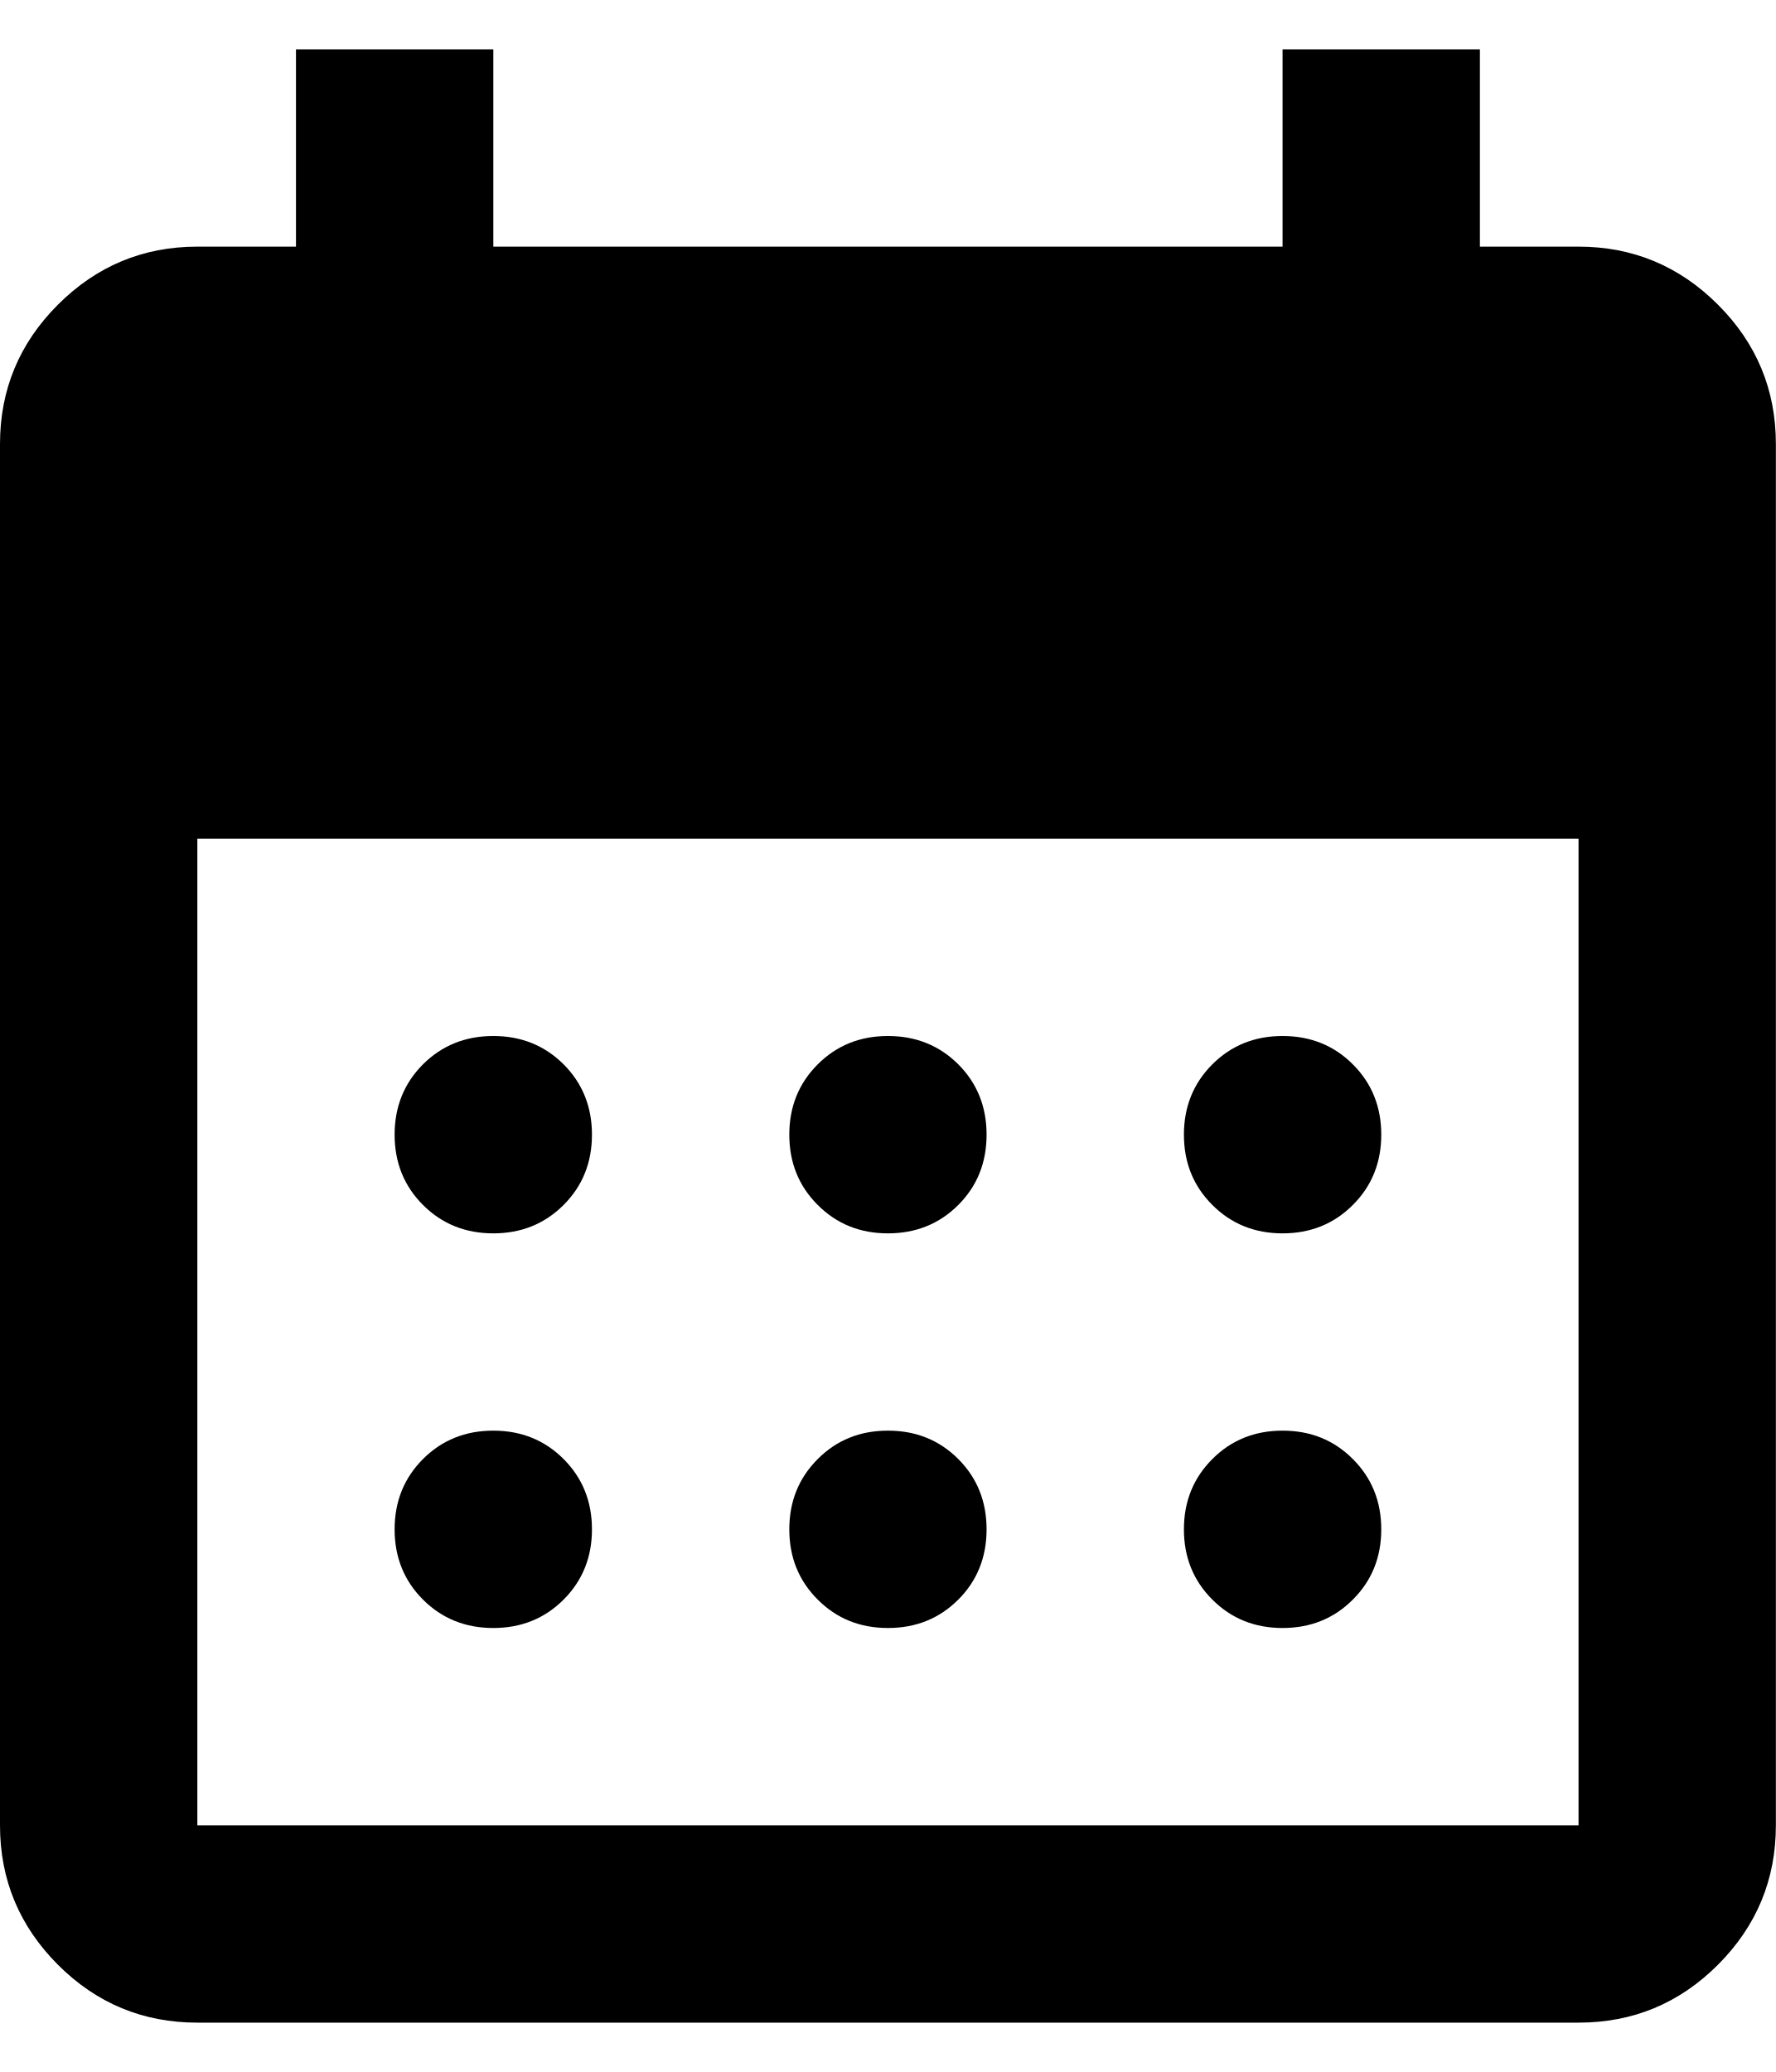
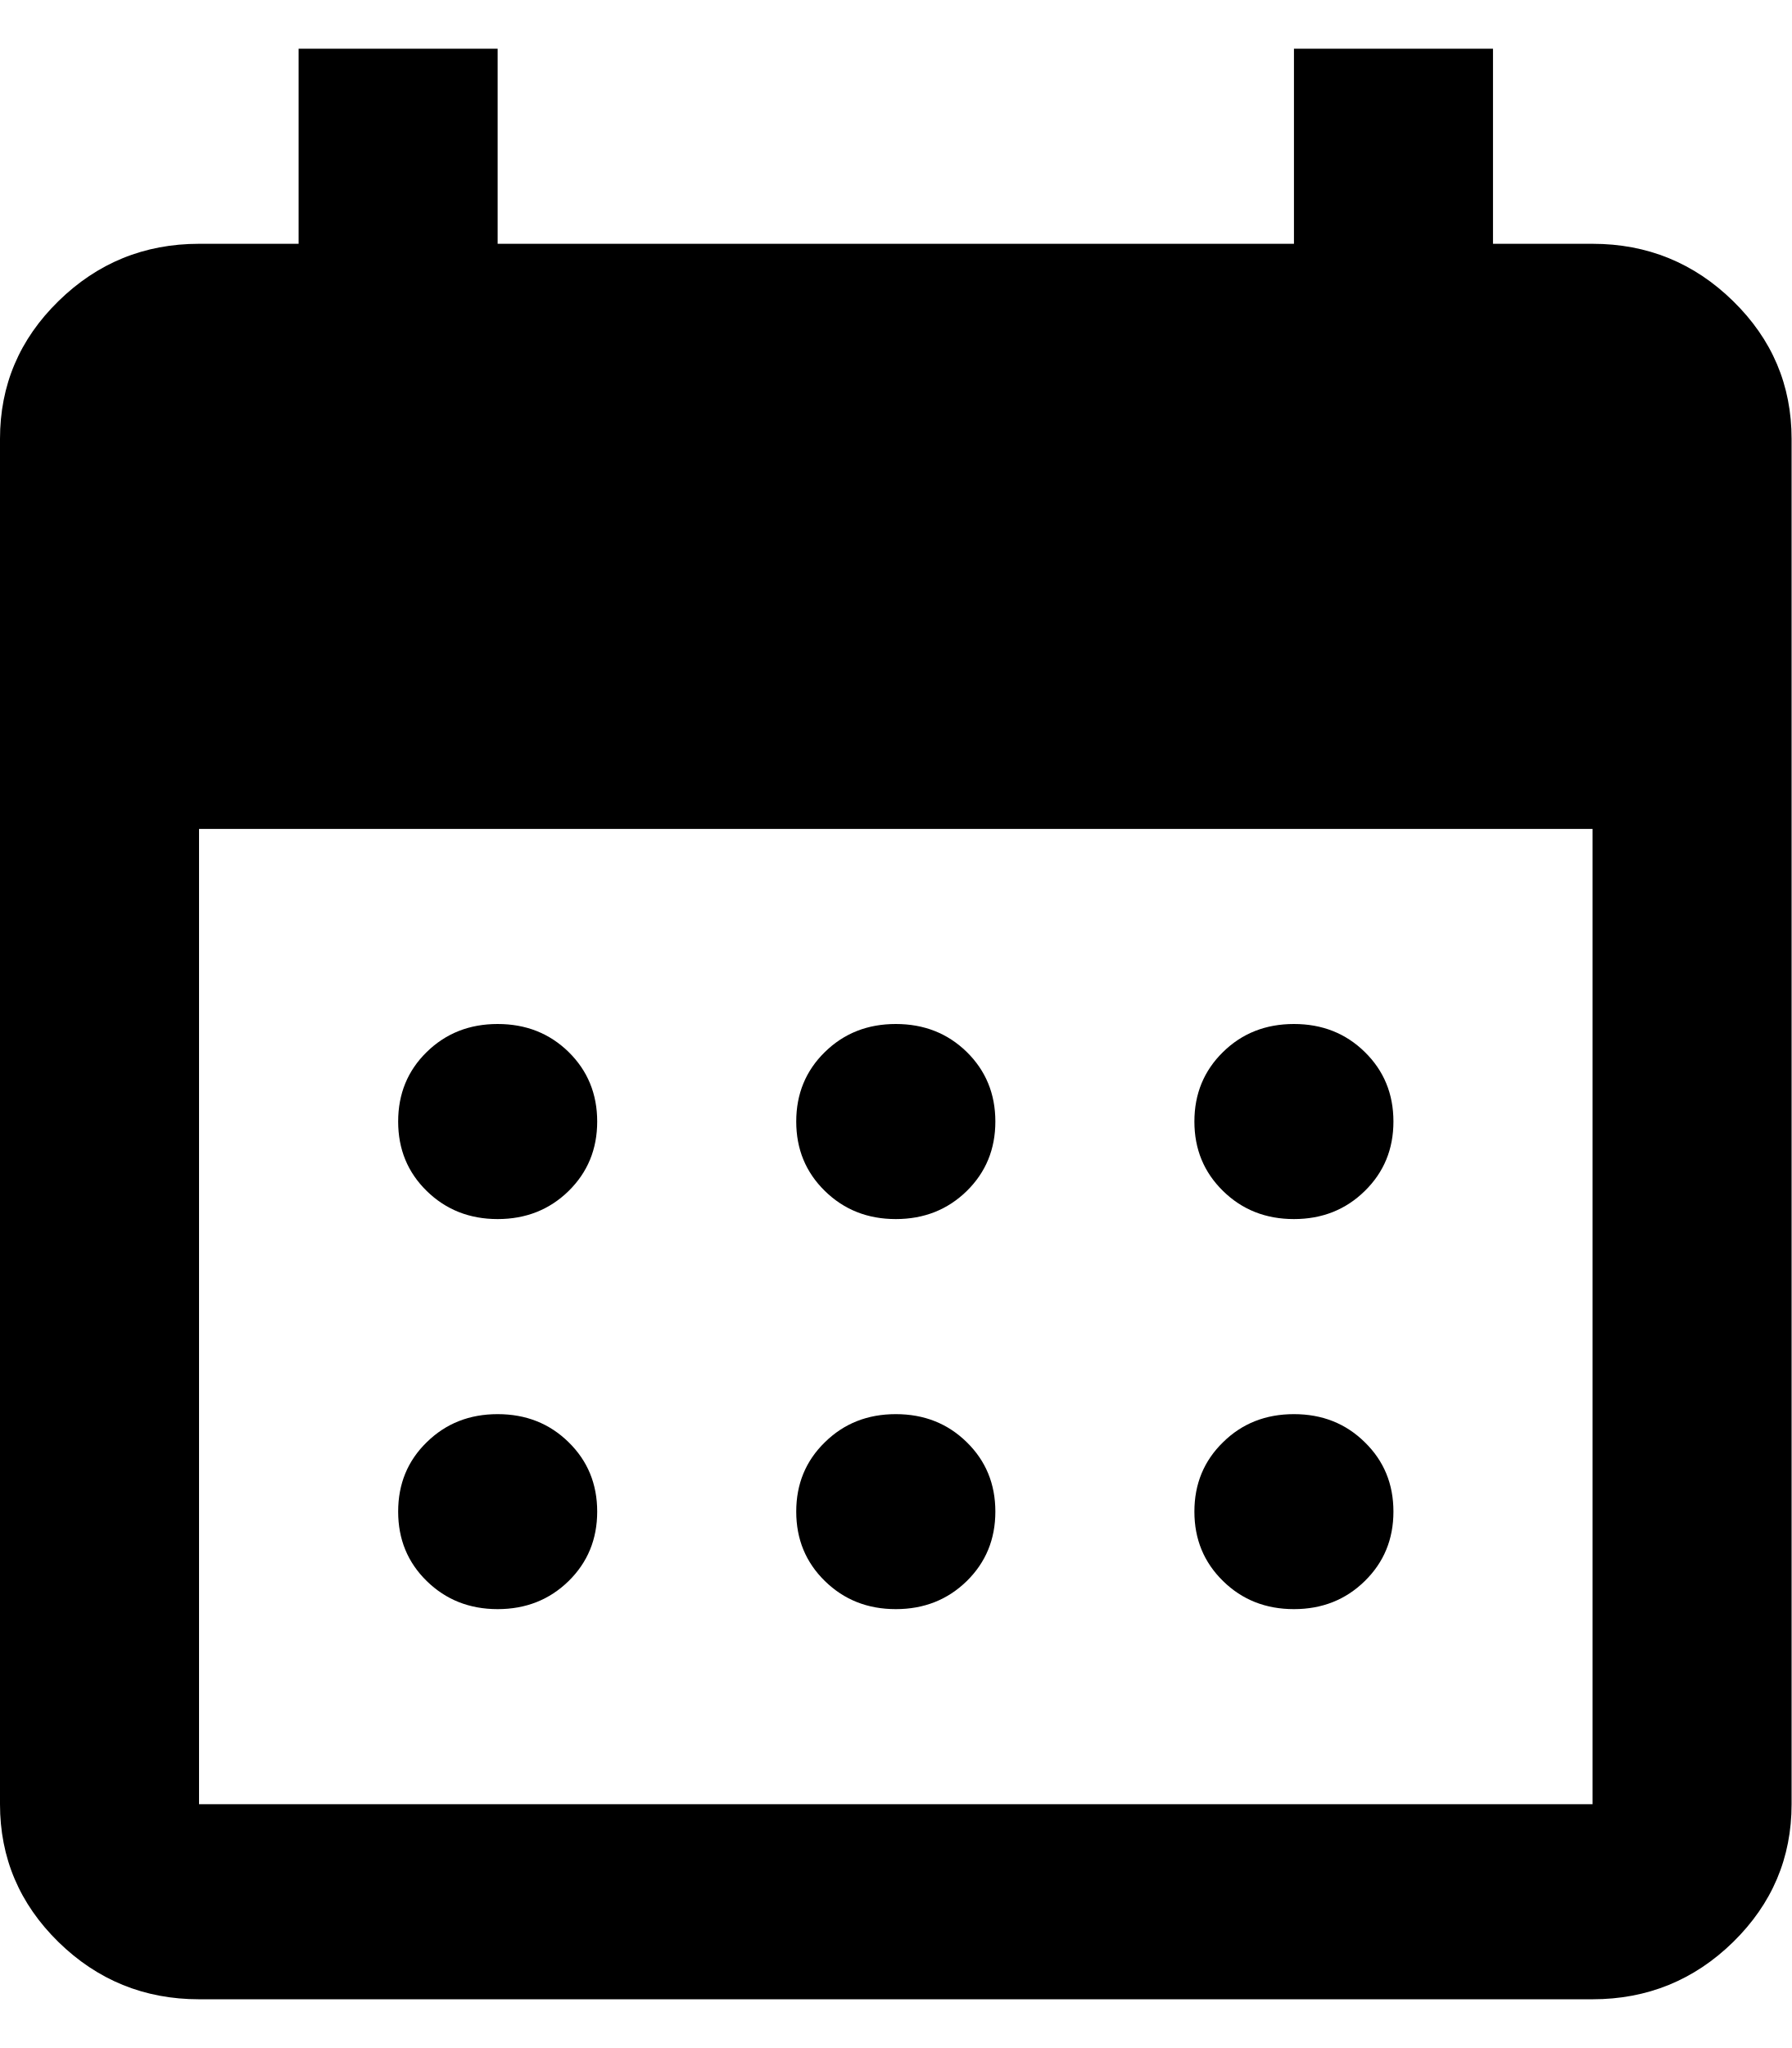
- <svg xmlns="http://www.w3.org/2000/svg" width="24" height="28" viewBox="0 0 24 28" fill="none">
-   <path d="M12 16.667C11.622 16.667 11.306 16.539 11.051 16.283C10.795 16.028 10.667 15.711 10.667 15.333C10.667 14.956 10.795 14.639 11.051 14.383C11.306 14.128 11.622 14 12 14C12.378 14 12.695 14.128 12.951 14.383C13.206 14.639 13.333 14.956 13.333 15.333C13.333 15.711 13.206 16.028 12.951 16.283C12.695 16.539 12.378 16.667 12 16.667ZM6.667 16.667C6.289 16.667 5.972 16.539 5.716 16.283C5.461 16.028 5.333 15.711 5.333 15.333C5.333 14.956 5.461 14.639 5.716 14.383C5.972 14.128 6.289 14 6.667 14C7.044 14 7.361 14.128 7.617 14.383C7.872 14.639 8 14.956 8 15.333C8 15.711 7.872 16.028 7.617 16.283C7.361 16.539 7.044 16.667 6.667 16.667ZM17.333 16.667C16.956 16.667 16.639 16.539 16.384 16.283C16.128 16.028 16 15.711 16 15.333C16 14.956 16.128 14.639 16.384 14.383C16.639 14.128 16.956 14 17.333 14C17.711 14 18.028 14.128 18.283 14.383C18.539 14.639 18.667 14.956 18.667 15.333C18.667 15.711 18.539 16.028 18.283 16.283C18.028 16.539 17.711 16.667 17.333 16.667ZM12 22C11.622 22 11.306 21.872 11.051 21.616C10.795 21.361 10.667 21.044 10.667 20.667C10.667 20.289 10.795 19.973 11.051 19.717C11.306 19.461 11.622 19.333 12 19.333C12.378 19.333 12.695 19.461 12.951 19.717C13.206 19.973 13.333 20.289 13.333 20.667C13.333 21.044 13.206 21.361 12.951 21.616C12.695 21.872 12.378 22 12 22ZM6.667 22C6.289 22 5.972 21.872 5.716 21.616C5.461 21.361 5.333 21.044 5.333 20.667C5.333 20.289 5.461 19.973 5.716 19.717C5.972 19.461 6.289 19.333 6.667 19.333C7.044 19.333 7.361 19.461 7.617 19.717C7.872 19.973 8 20.289 8 20.667C8 21.044 7.872 21.361 7.617 21.616C7.361 21.872 7.044 22 6.667 22ZM17.333 22C16.956 22 16.639 21.872 16.384 21.616C16.128 21.361 16 21.044 16 20.667C16 20.289 16.128 19.973 16.384 19.717C16.639 19.461 16.956 19.333 17.333 19.333C17.711 19.333 18.028 19.461 18.283 19.717C18.539 19.973 18.667 20.289 18.667 20.667C18.667 21.044 18.539 21.361 18.283 21.616C18.028 21.872 17.711 22 17.333 22ZM2.667 27.333C1.933 27.333 1.305 27.073 0.783 26.551C0.261 26.028 0 25.4 0 24.667V6C0 5.267 0.261 4.639 0.783 4.117C1.305 3.595 1.933 3.333 2.667 3.333H4V0.667H6.667V3.333H17.333V0.667H20V3.333H21.333C22.067 3.333 22.695 3.595 23.217 4.117C23.739 4.639 24 5.267 24 6V24.667C24 25.4 23.739 26.028 23.217 26.551C22.695 27.073 22.067 27.333 21.333 27.333H2.667ZM2.667 24.667H21.333V11.333H2.667V24.667Z" fill="currentColor" />
+ <svg xmlns="http://www.w3.org/2000/svg" width="21" height="24" viewBox="0 0 21 24" fill="none">
+   <path d="M10.5 14.286C10.169 14.286 9.893 14.176 9.669 13.957C9.445 13.738 9.333 13.467 9.333 13.143C9.333 12.819 9.445 12.547 9.669 12.328C9.893 12.109 10.169 12 10.5 12C10.831 12 11.108 12.109 11.332 12.328C11.555 12.547 11.667 12.819 11.667 13.143C11.667 13.467 11.555 13.738 11.332 13.957C11.108 14.176 10.831 14.286 10.5 14.286ZM5.833 14.286C5.503 14.286 5.226 14.176 5.002 13.957C4.778 13.738 4.667 13.467 4.667 13.143C4.667 12.819 4.778 12.547 5.002 12.328C5.226 12.109 5.503 12 5.833 12C6.164 12 6.441 12.109 6.665 12.328C6.888 12.547 7 12.819 7 13.143C7 13.467 6.888 13.738 6.665 13.957C6.441 14.176 6.164 14.286 5.833 14.286ZM15.167 14.286C14.836 14.286 14.559 14.176 14.336 13.957C14.112 13.738 14 13.467 14 13.143C14 12.819 14.112 12.547 14.336 12.328C14.559 12.109 14.836 12 15.167 12C15.497 12 15.774 12.109 15.997 12.328C16.221 12.547 16.333 12.819 16.333 13.143C16.333 13.467 16.221 13.738 15.997 13.957C15.774 14.176 15.497 14.286 15.167 14.286ZM10.5 18.857C10.169 18.857 9.893 18.747 9.669 18.528C9.445 18.309 9.333 18.038 9.333 17.714C9.333 17.39 9.445 17.119 9.669 16.901C9.893 16.681 10.169 16.572 10.5 16.572C10.831 16.572 11.108 16.681 11.332 16.901C11.555 17.119 11.667 17.39 11.667 17.714C11.667 18.038 11.555 18.309 11.332 18.528C11.108 18.747 10.831 18.857 10.5 18.857ZM5.833 18.857C5.503 18.857 5.226 18.747 5.002 18.528C4.778 18.309 4.667 18.038 4.667 17.714C4.667 17.39 4.778 17.119 5.002 16.901C5.226 16.681 5.503 16.572 5.833 16.572C6.164 16.572 6.441 16.681 6.665 16.901C6.888 17.119 7 17.39 7 17.714C7 18.038 6.888 18.309 6.665 18.528C6.441 18.747 6.164 18.857 5.833 18.857ZM15.167 18.857C14.836 18.857 14.559 18.747 14.336 18.528C14.112 18.309 14 18.038 14 17.714C14 17.39 14.112 17.119 14.336 16.901C14.559 16.681 14.836 16.572 15.167 16.572C15.497 16.572 15.774 16.681 15.997 16.901C16.221 17.119 16.333 17.39 16.333 17.714C16.333 18.038 16.221 18.309 15.997 18.528C15.774 18.747 15.497 18.857 15.167 18.857ZM2.333 23.429C1.692 23.429 1.142 23.205 0.685 22.758C0.228 22.31 0 21.771 0 21.143V5.143C0 4.514 0.228 3.976 0.685 3.529C1.142 3.081 1.692 2.857 2.333 2.857H3.5V0.571H5.833V2.857H15.167V0.571H17.5V2.857H18.667C19.308 2.857 19.858 3.081 20.315 3.529C20.772 3.976 21 4.514 21 5.143V21.143C21 21.771 20.772 22.31 20.315 22.758C19.858 23.205 19.308 23.429 18.667 23.429H2.333ZM2.333 21.143H18.667V9.714H2.333V21.143Z" fill="currentColor" />
</svg>
